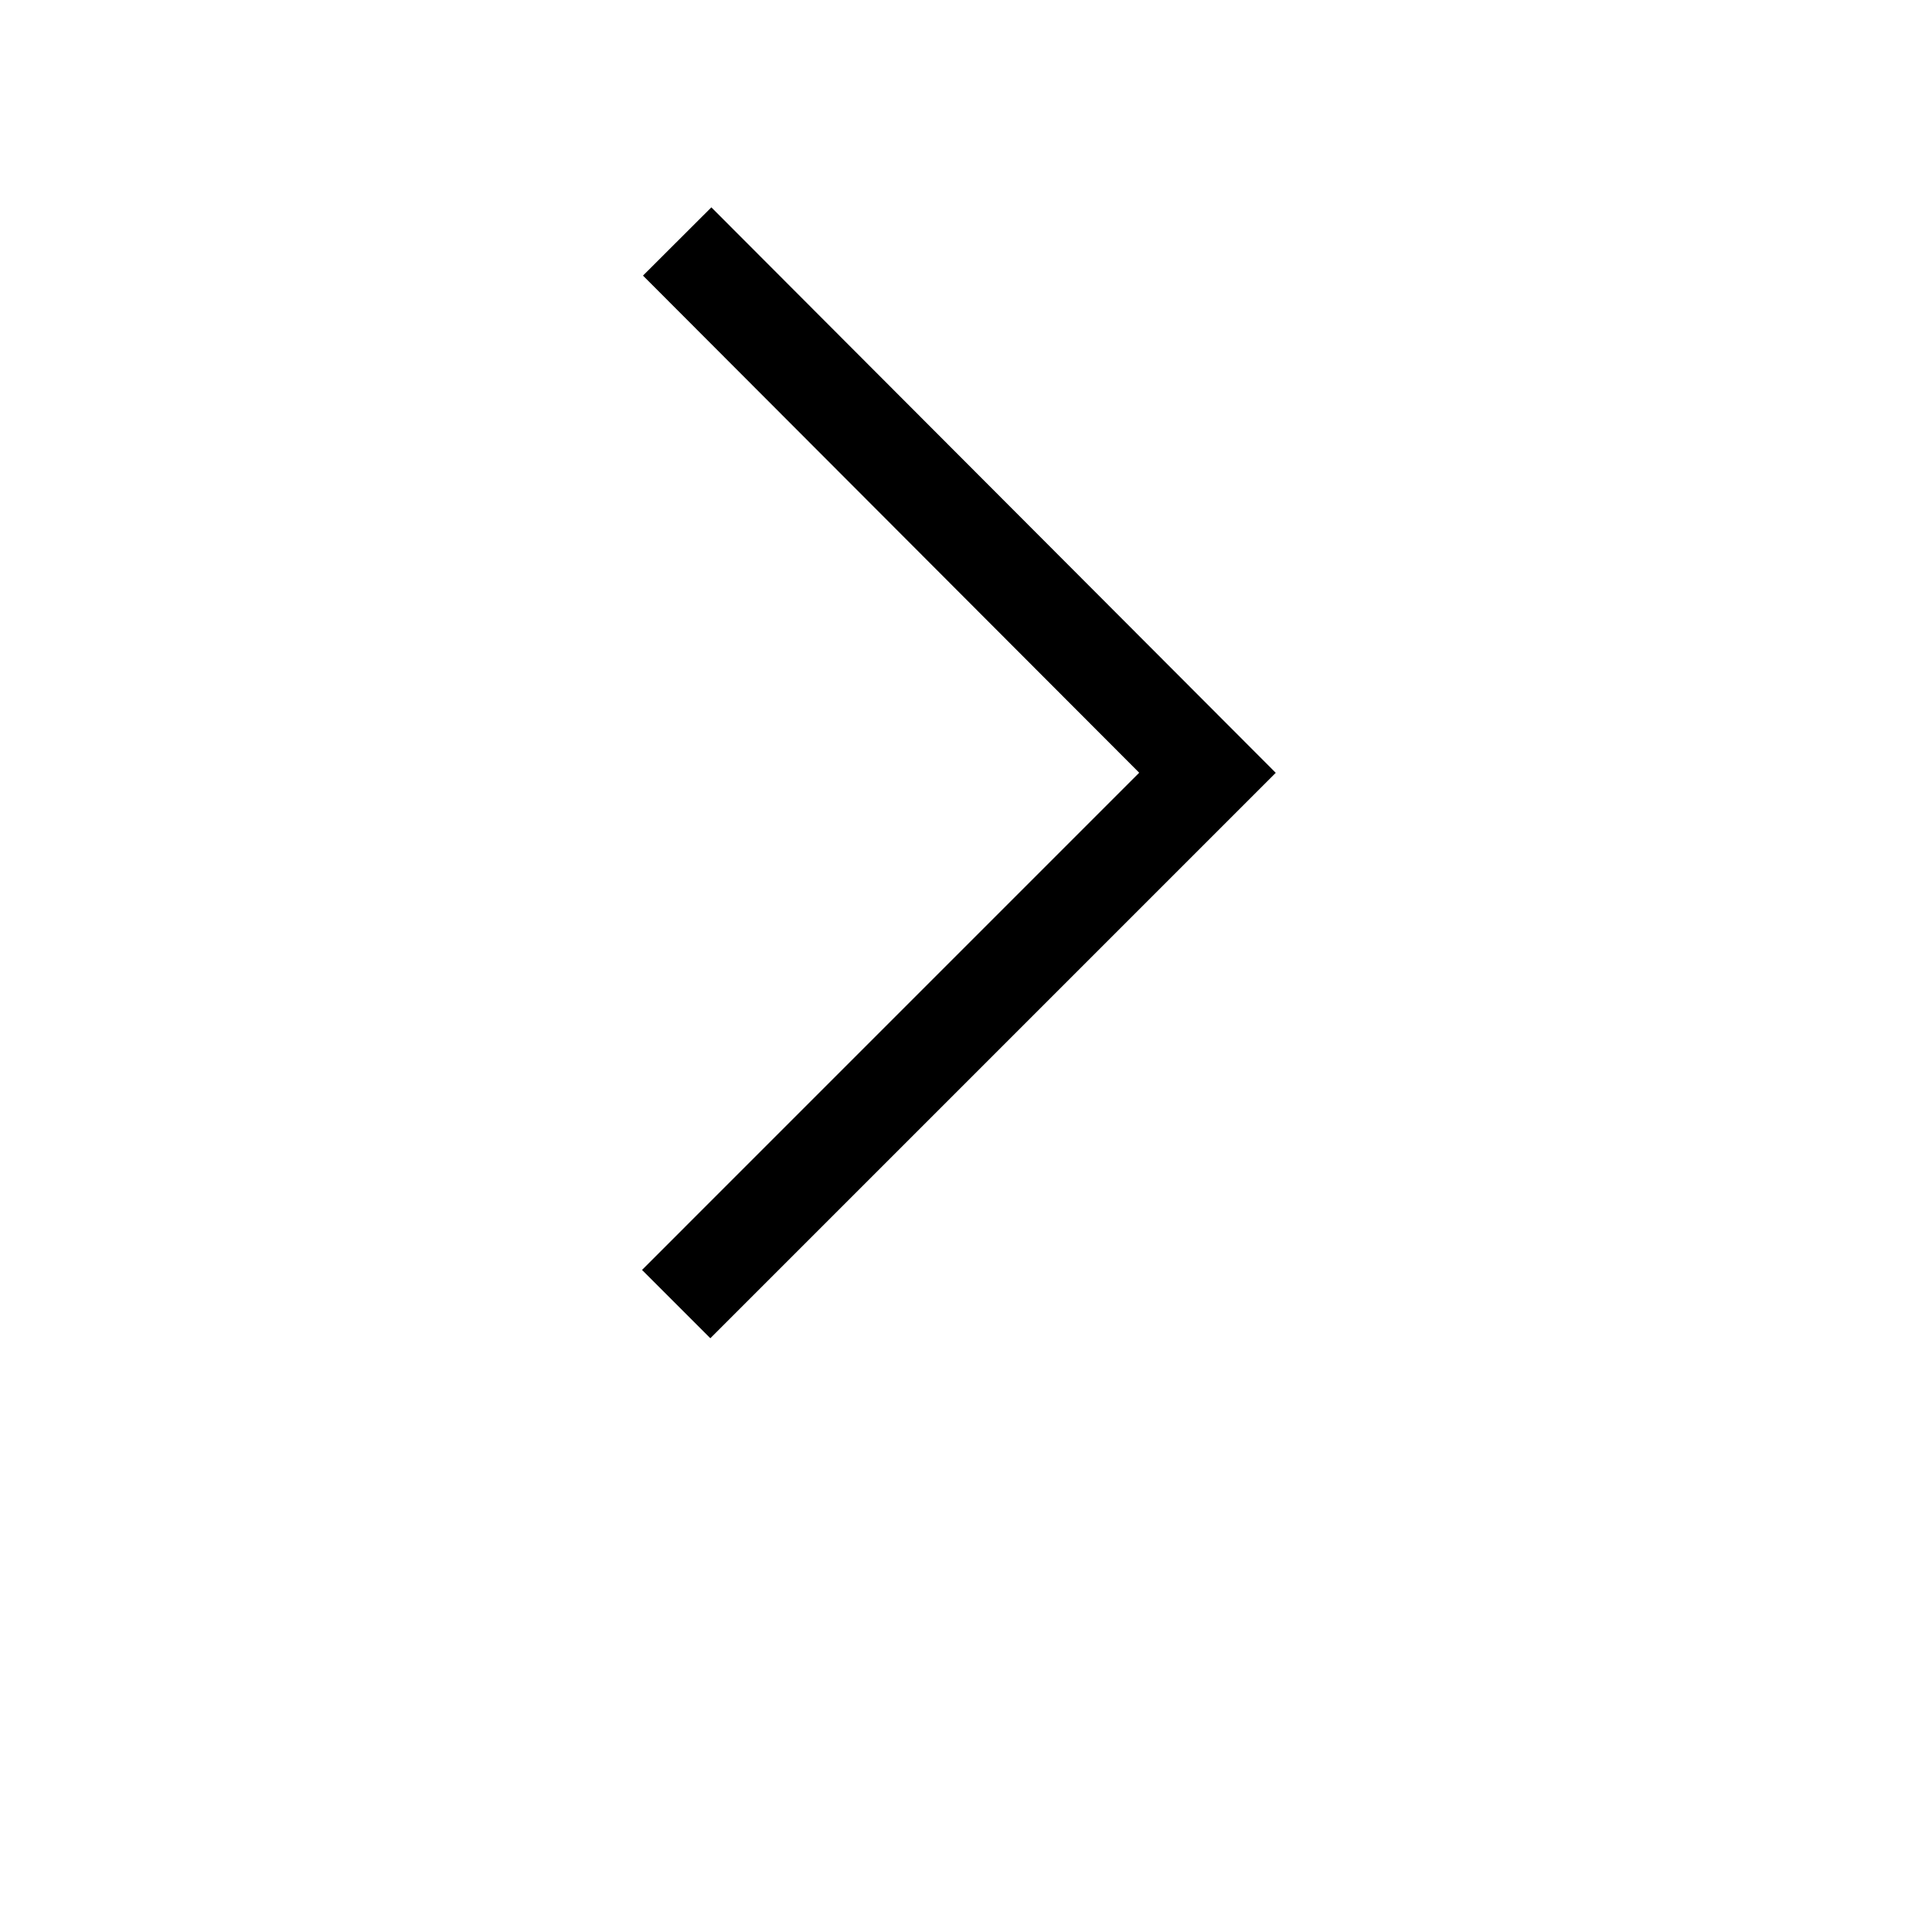
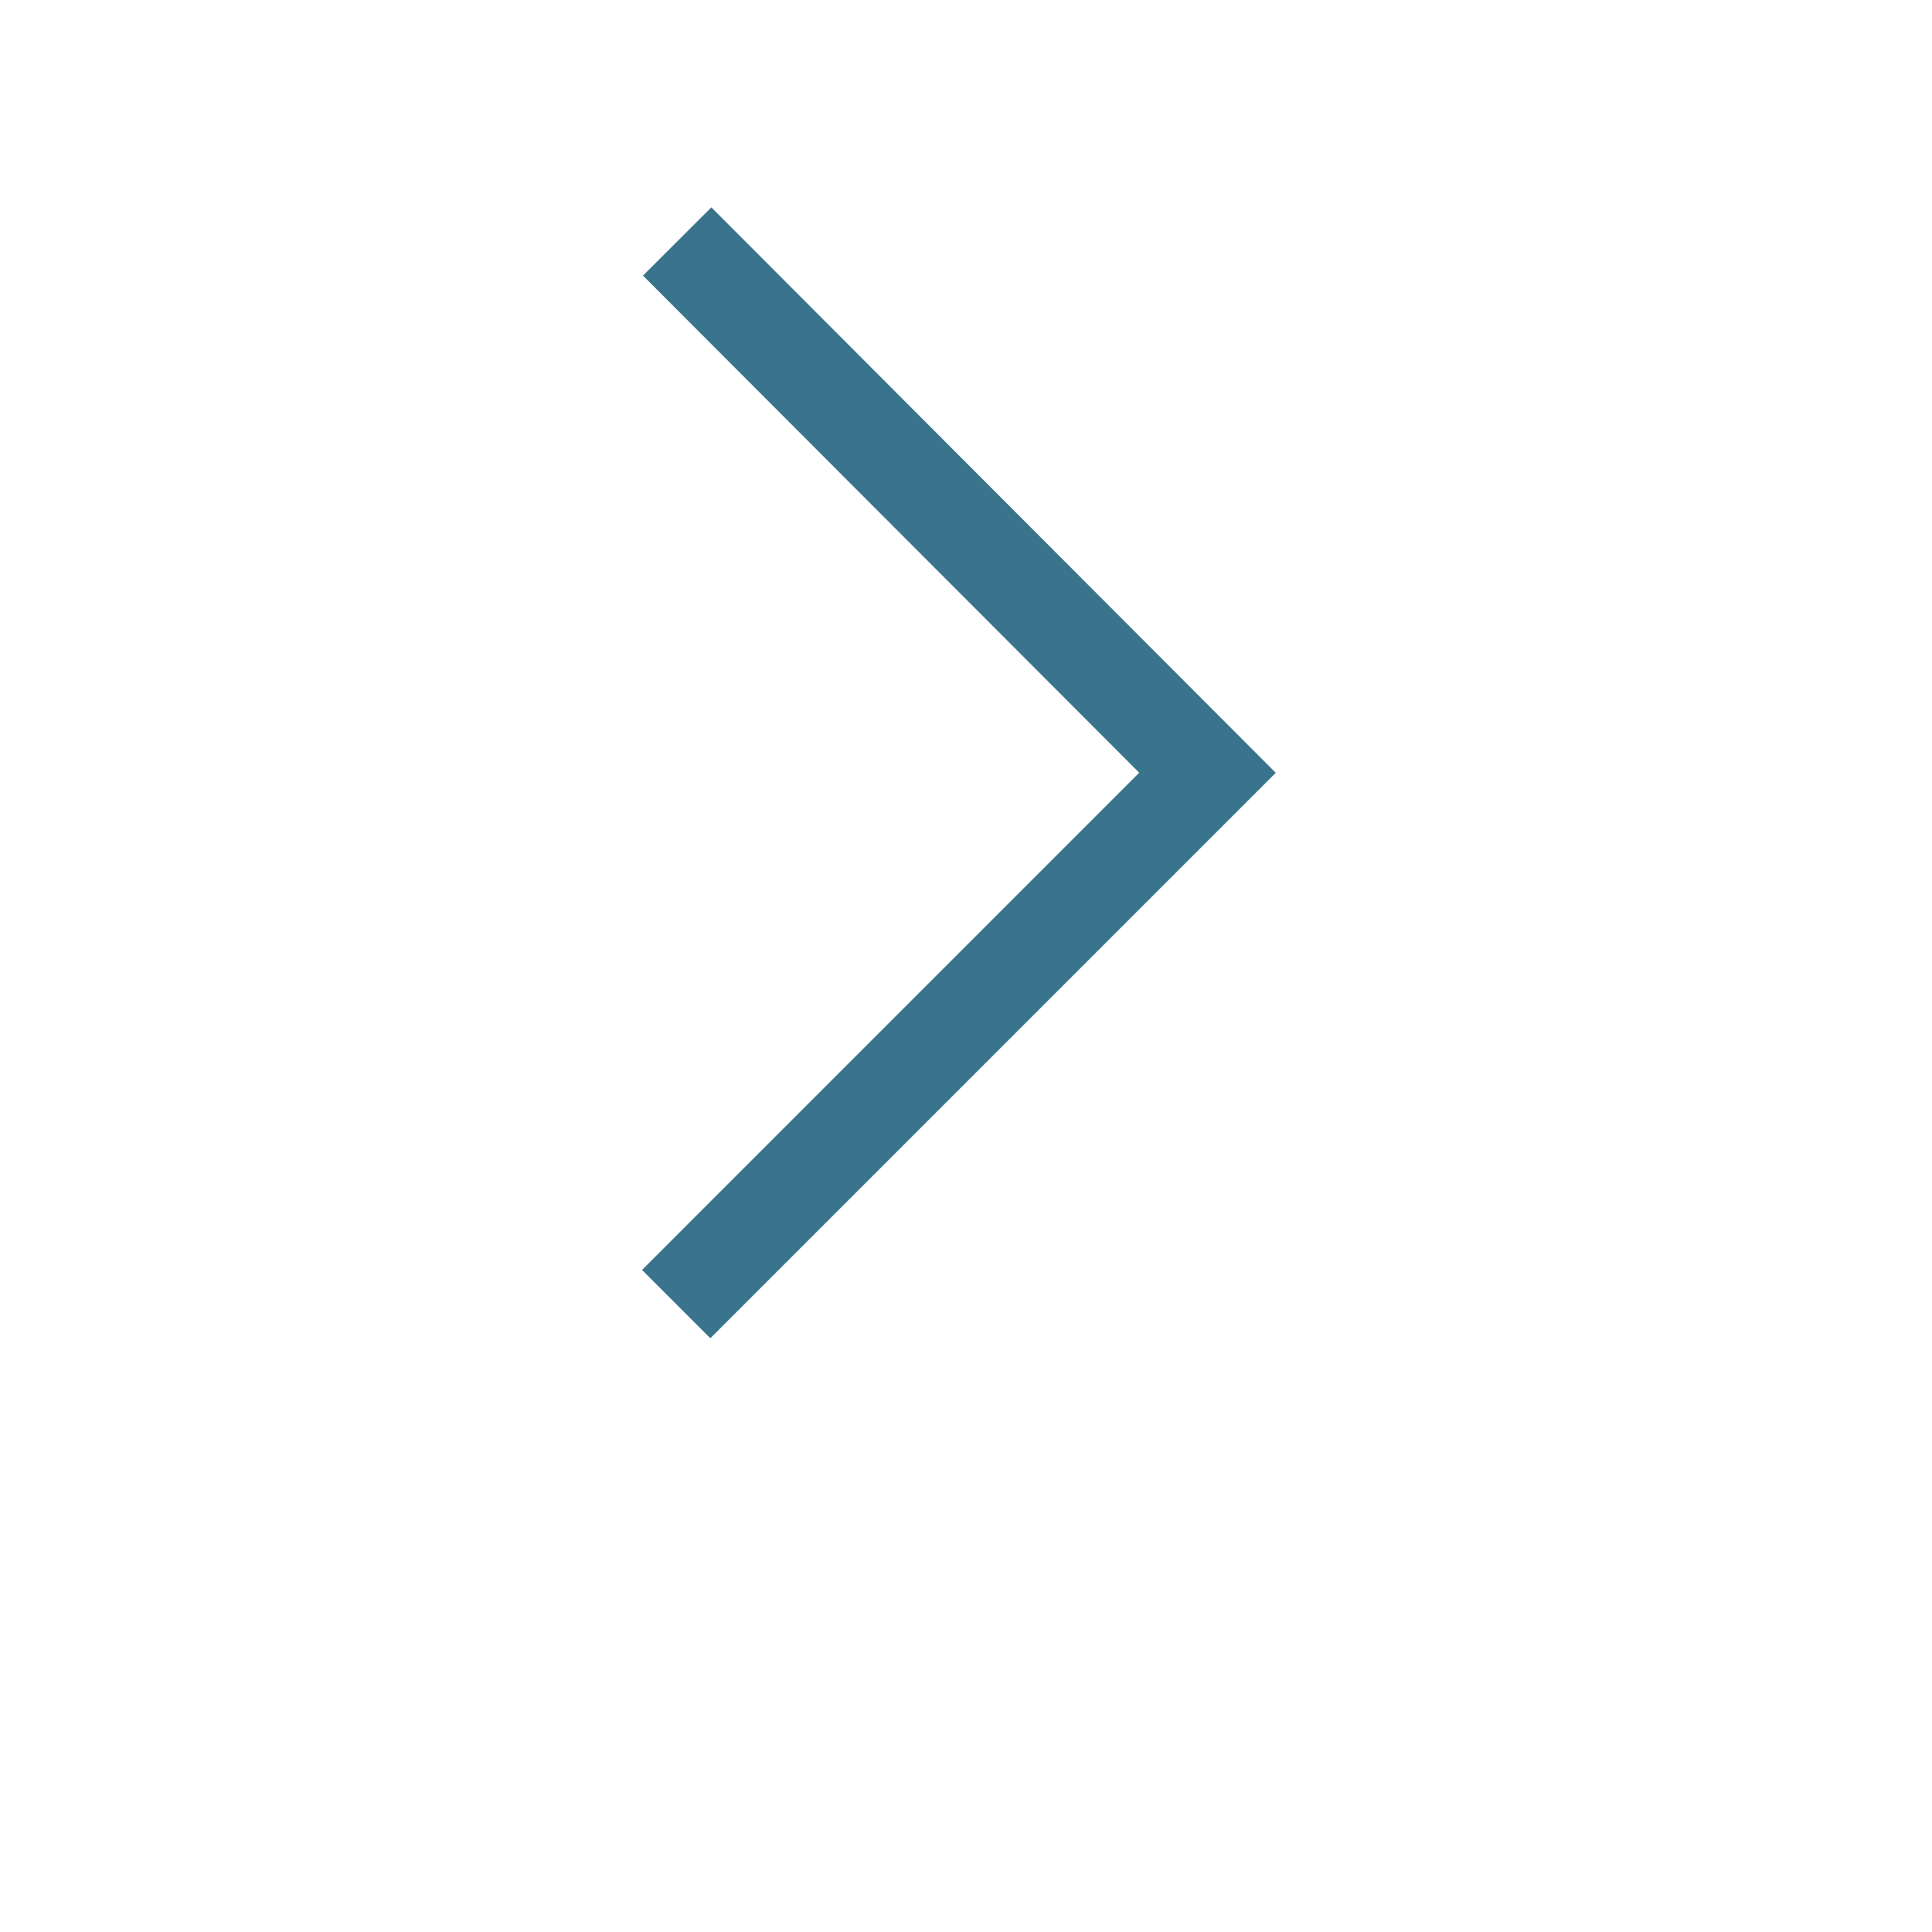
- <svg xmlns="http://www.w3.org/2000/svg" width="700pt" height="700pt" version="1.1" viewBox="0 0 700 700">
+ <svg xmlns="http://www.w3.org/2000/svg" width="700pt" height="700pt" version="1.1" viewBox="0 0 700 700" fill="#39748C">
  <path d="m232.62 460.12 24.75 24.75 204.86-204.86-204.49-204.88-24.773 24.727 179.79 180.12z" />
</svg>
